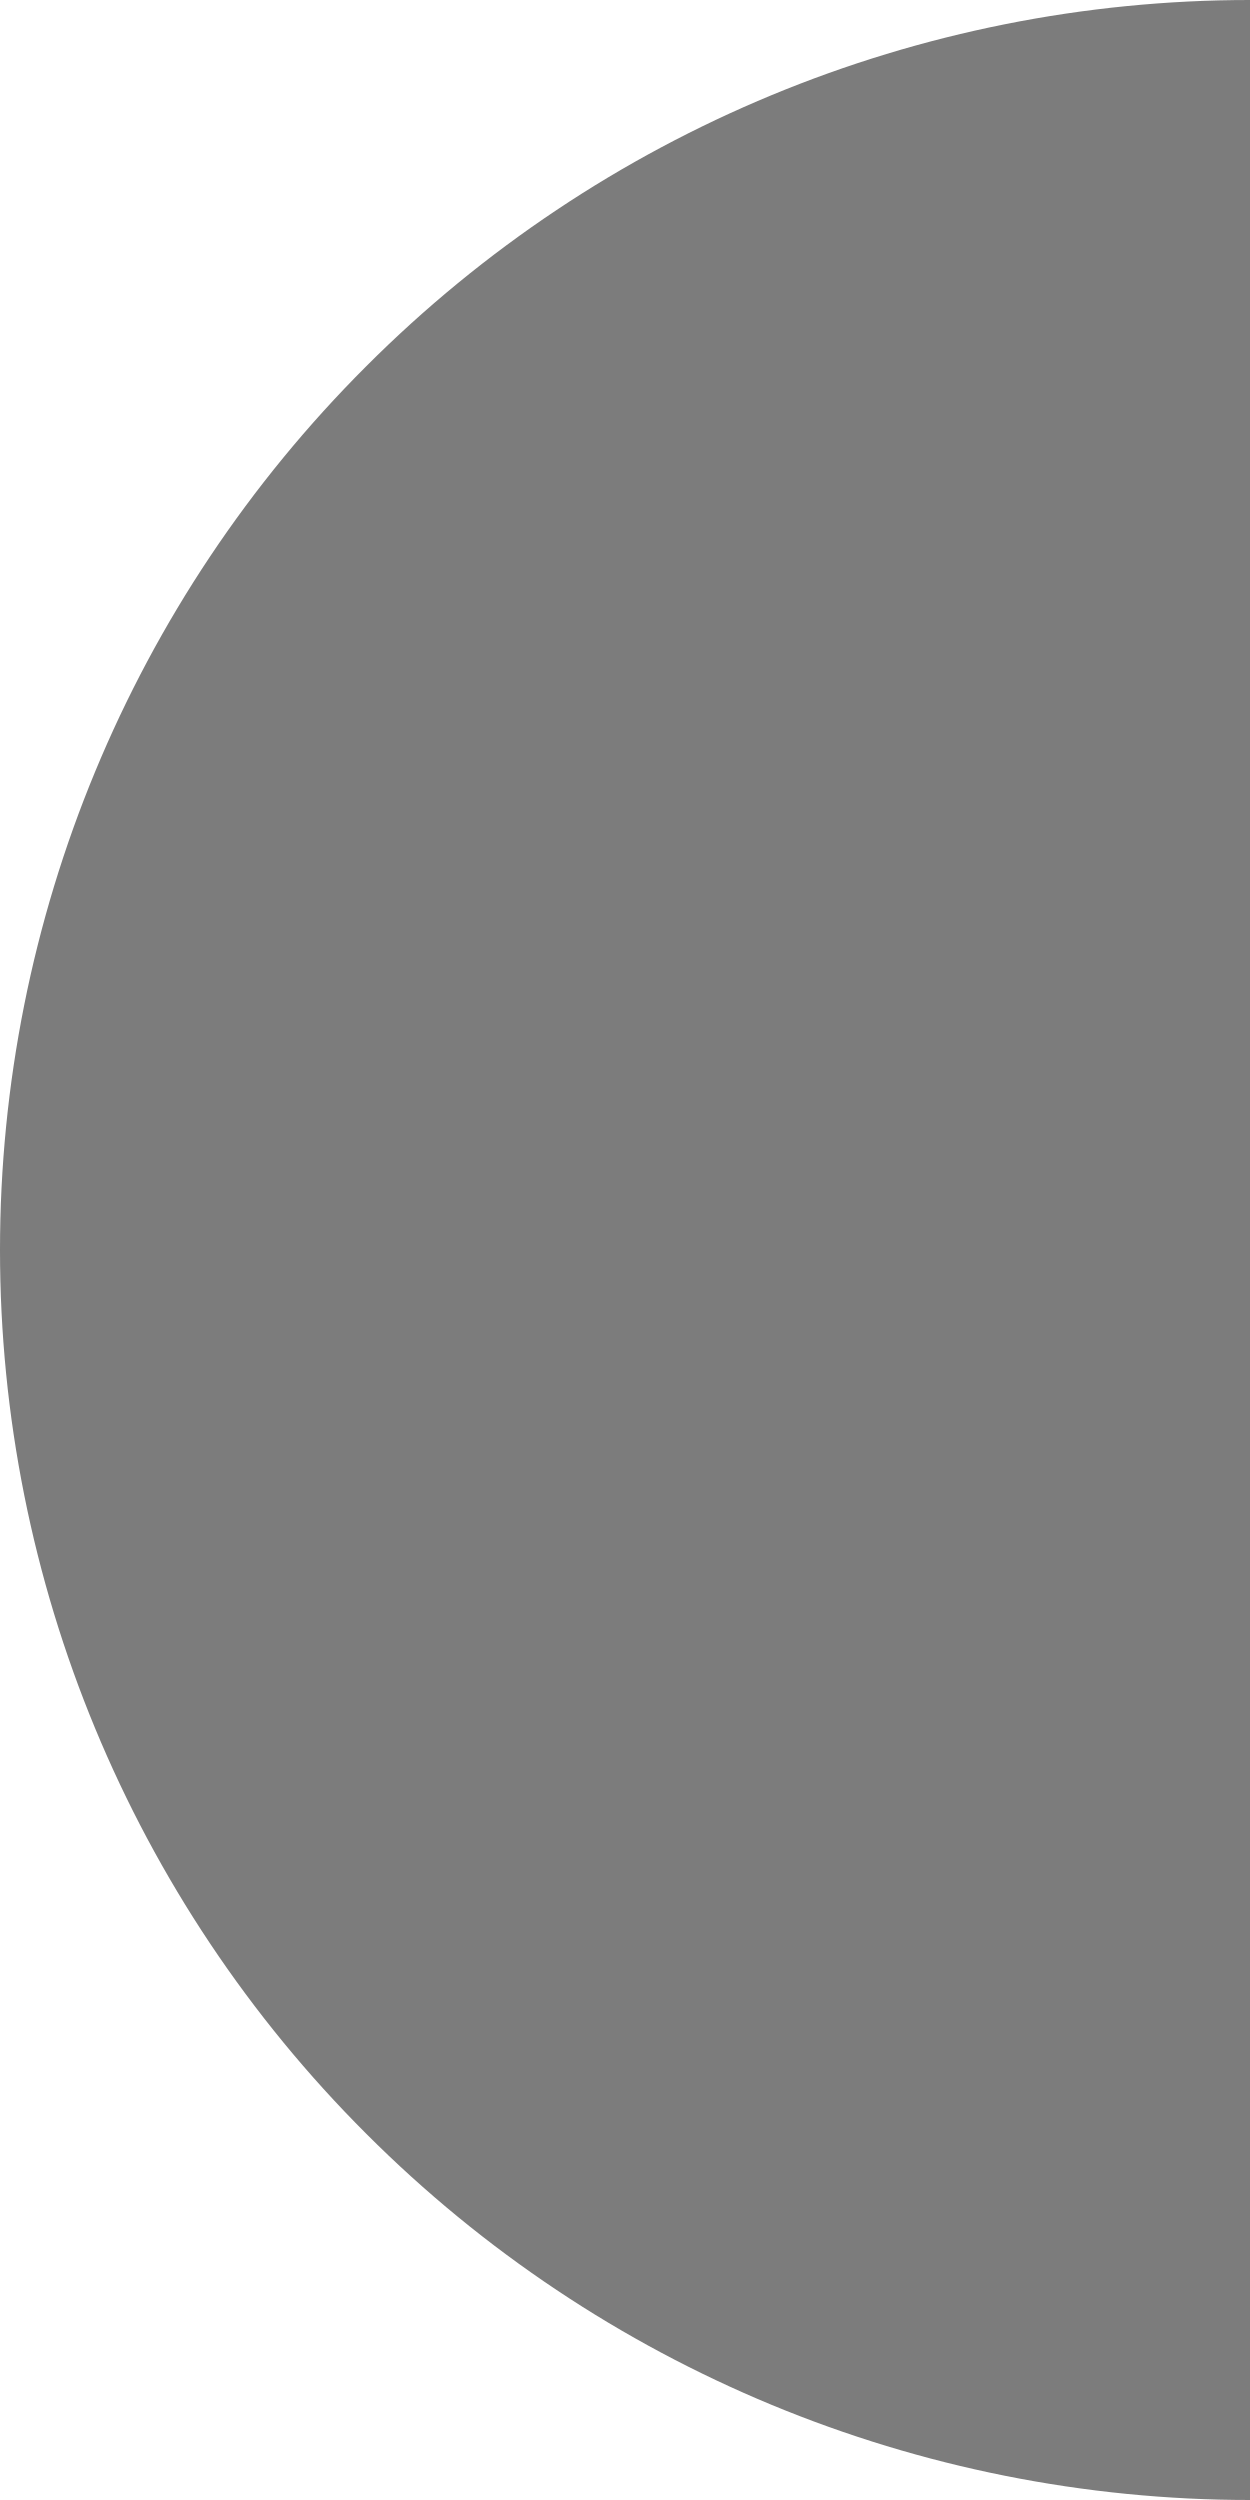
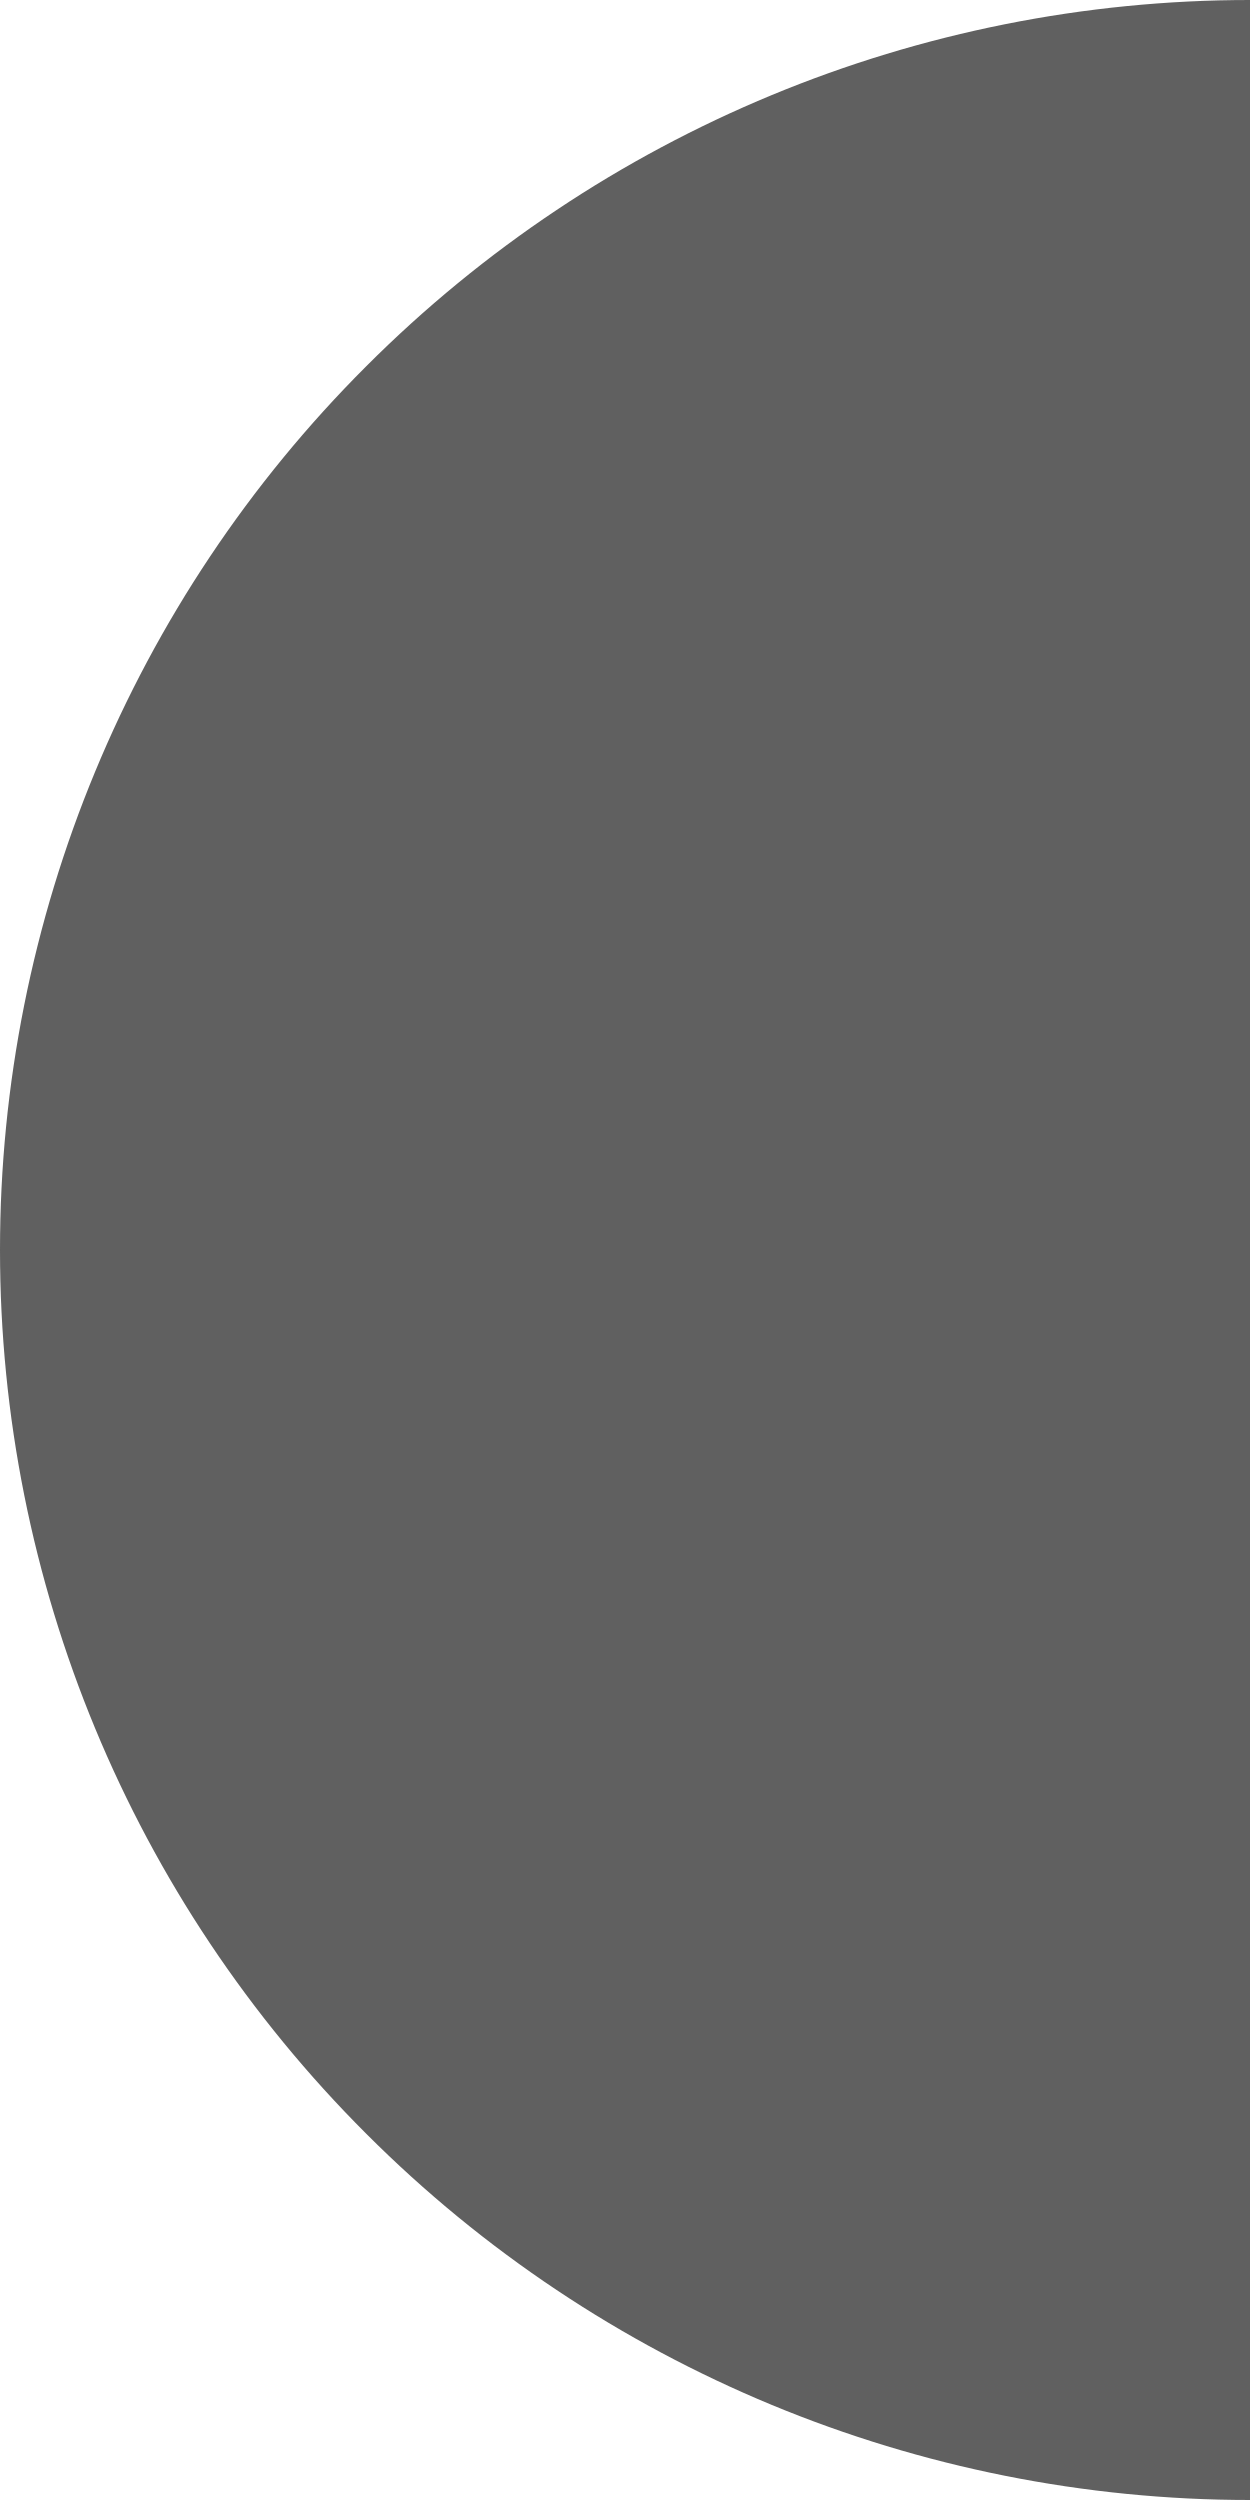
<svg xmlns="http://www.w3.org/2000/svg" width="4" height="8" viewBox="0 0 4 8" fill="none">
-   <path opacity="0.8" d="M4 8C2.939 8 1.922 7.579 1.172 6.828C0.421 6.078 -2.95113e-08 5.061 0 4C2.95113e-08 2.939 0.421 1.922 1.172 1.172C1.922 0.421 2.939 -1.26507e-08 4 0V4L4 8Z" fill="#5B5B5B" />
+   <path opacity="0.8" d="M4 8C2.939 8 1.922 7.579 1.172 6.828C0.421 6.078 -2.95113e-08 5.061 0 4C2.95113e-08 2.939 0.421 1.922 1.172 1.172C1.922 0.421 2.939 -1.26507e-08 4 0V4L4 8Z" fill="#383838" />
</svg>
